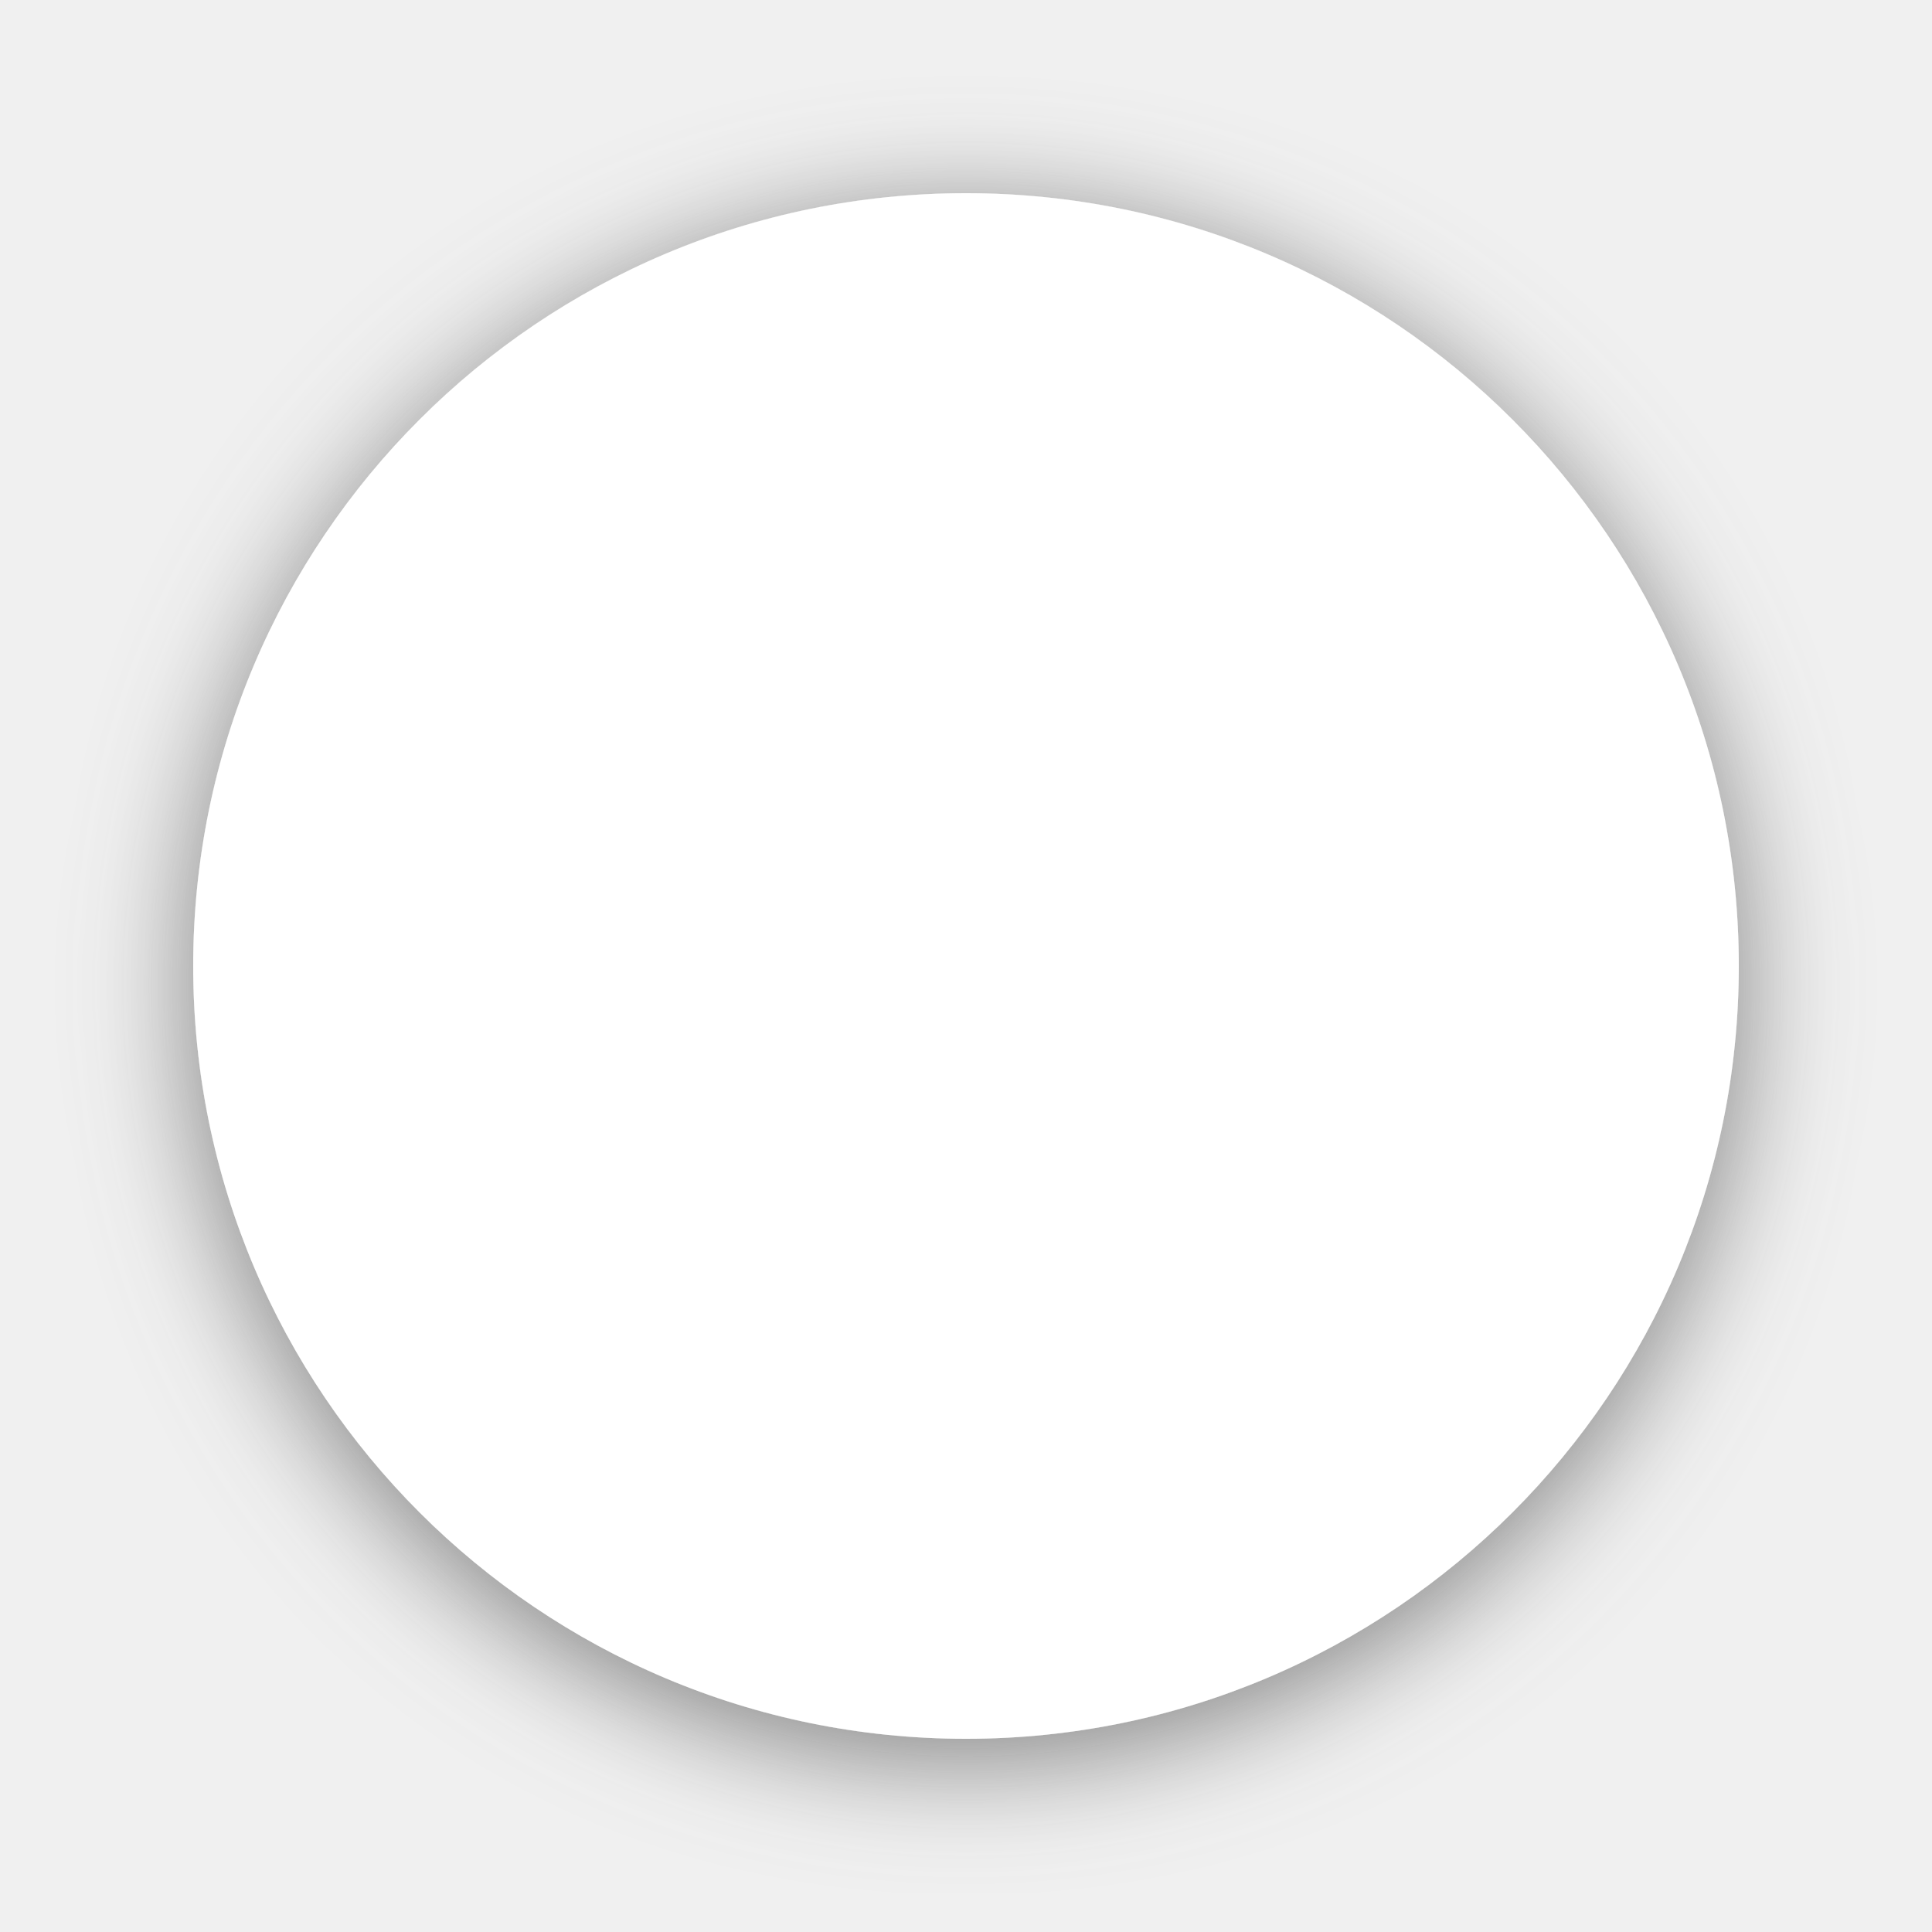
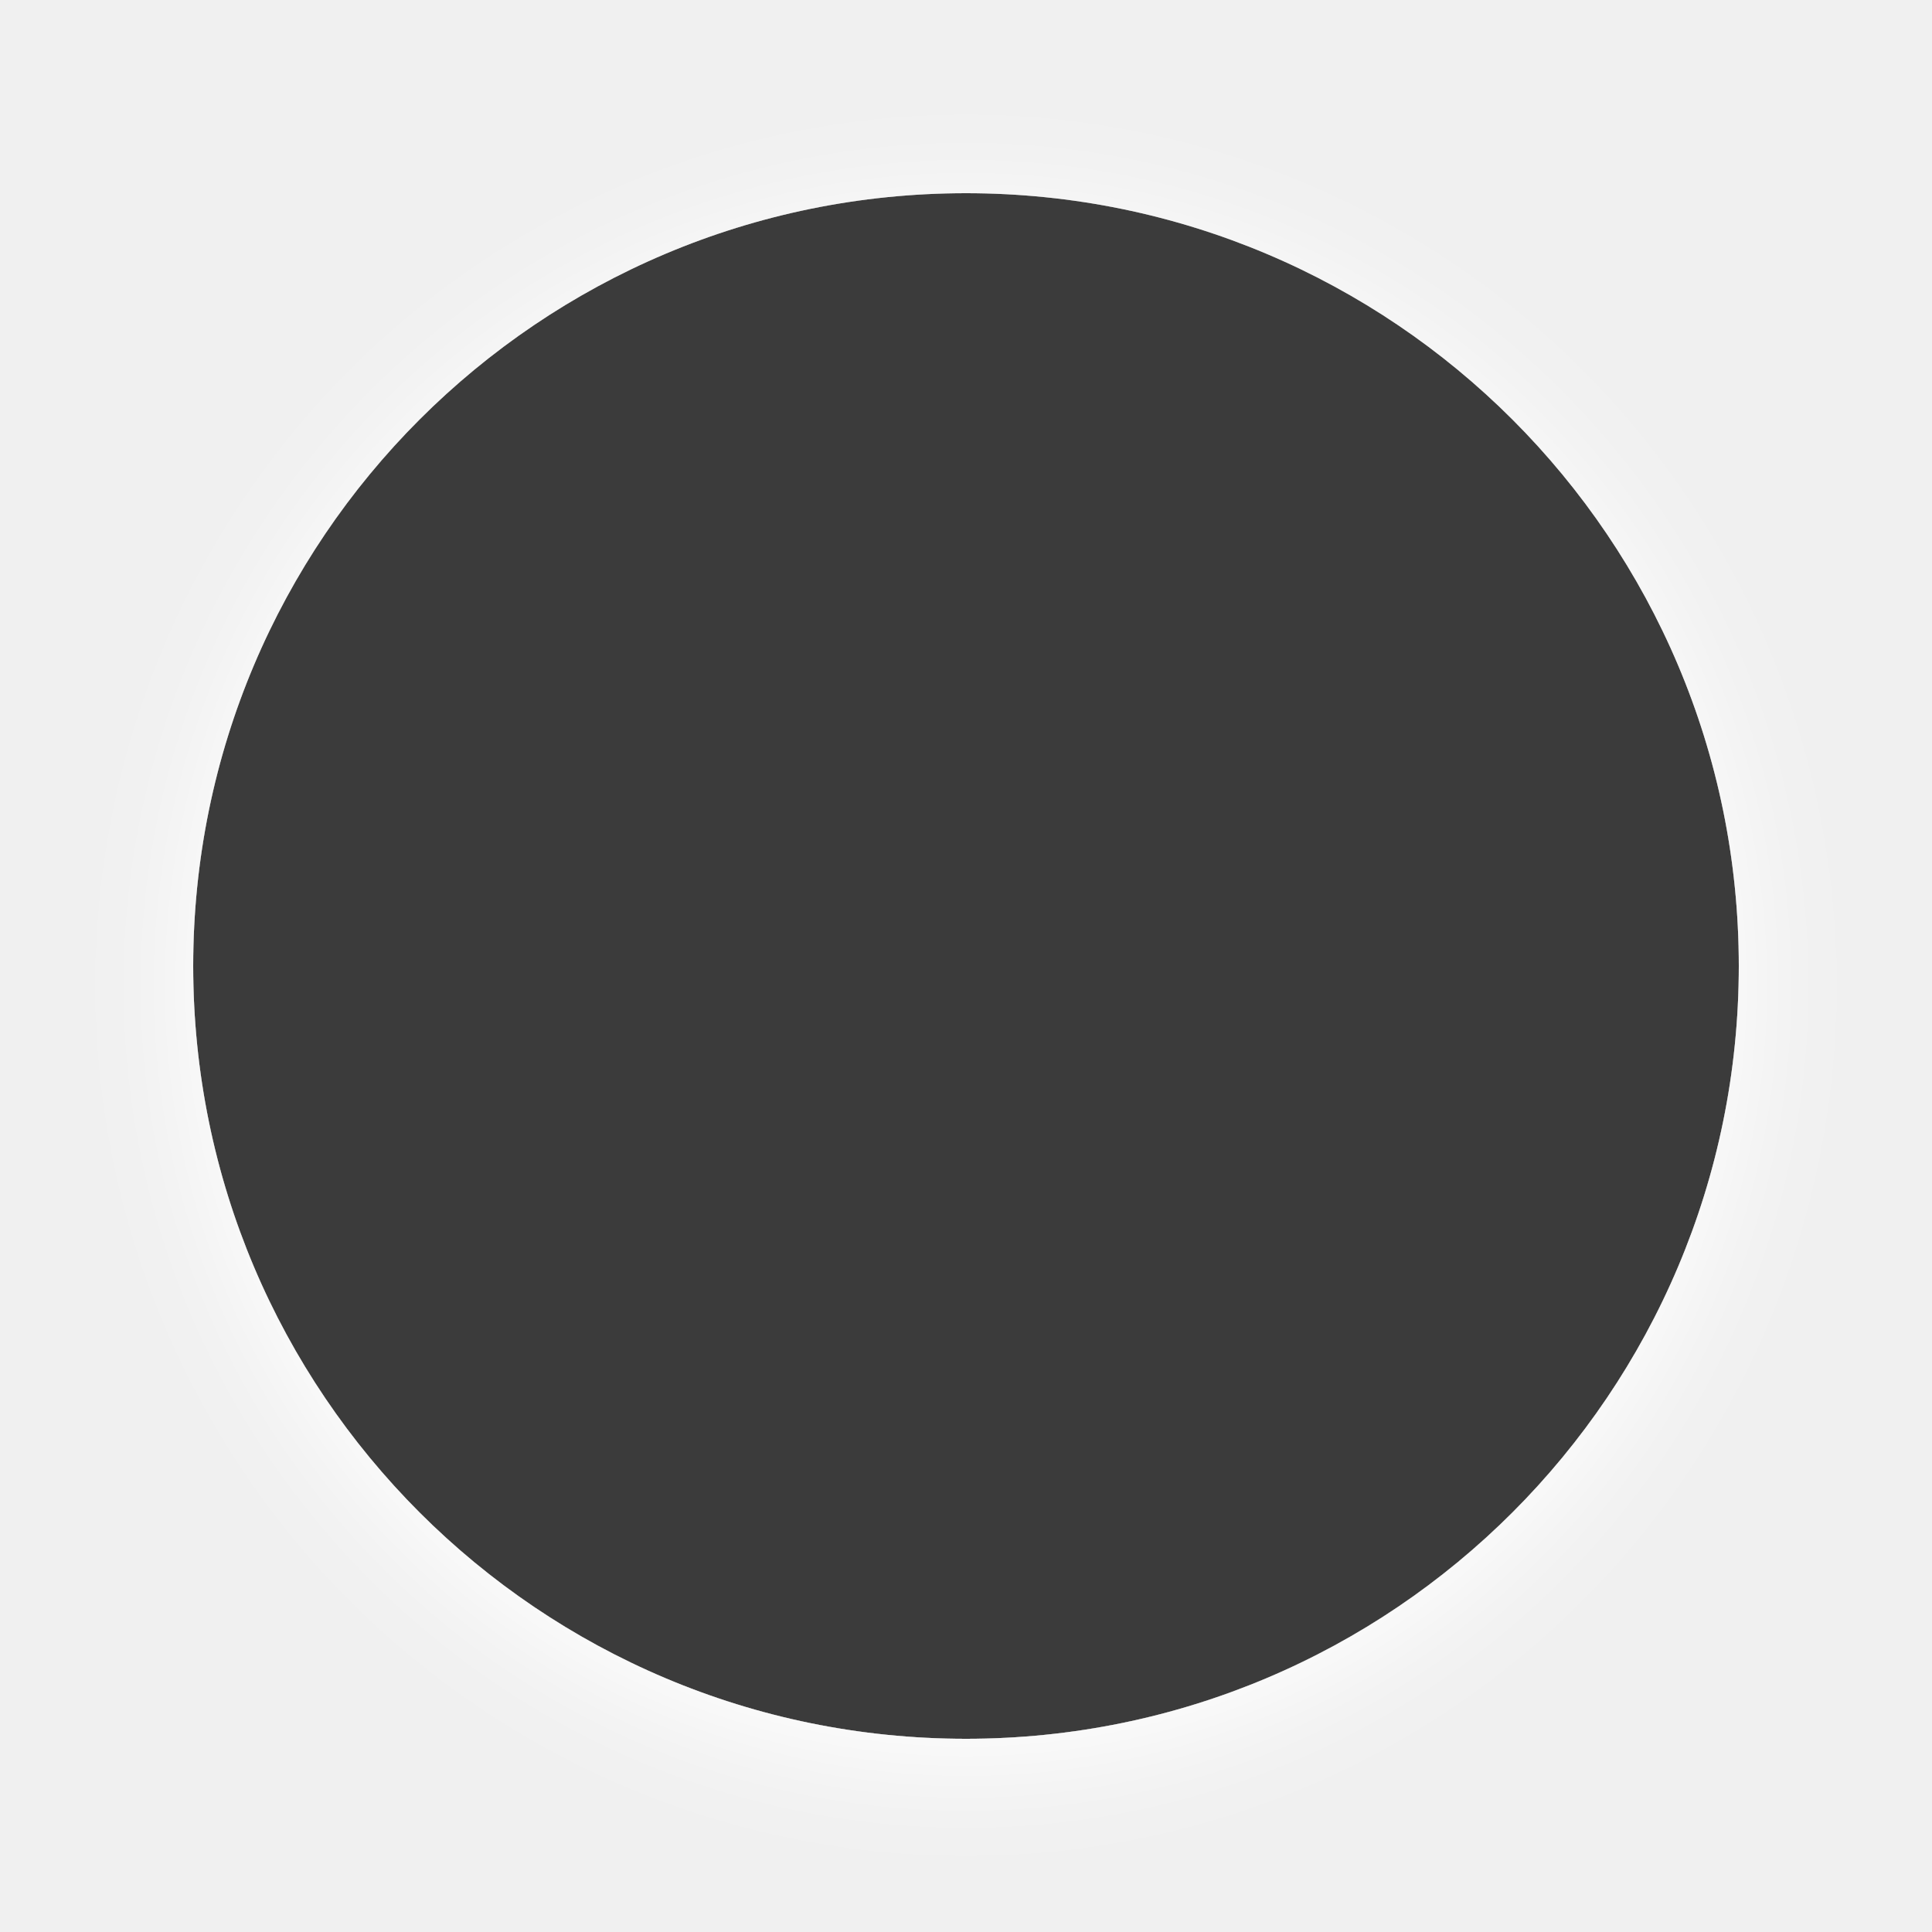
<svg xmlns="http://www.w3.org/2000/svg" width="48px" height="48px" viewBox="0 0 10 10">
  <defs>
    <filter id="shadow">
-       <feDropShadow dx="0" dy="0.1" stdDeviation="0.3" flood-color="grey" />
+       <feDropShadow dx="0" dy="0.1" stdDeviation="0.3" flood-color="white" />
    </filter>
  </defs>
-   <circle cx="5" cy="50%" r="4" style="fill:white; filter:url(#shadow);" />
+   <circle cx="5" cy="50%" r="4" style="fill:#3b3b3b; filter:url(#shadow);" />
</svg>
